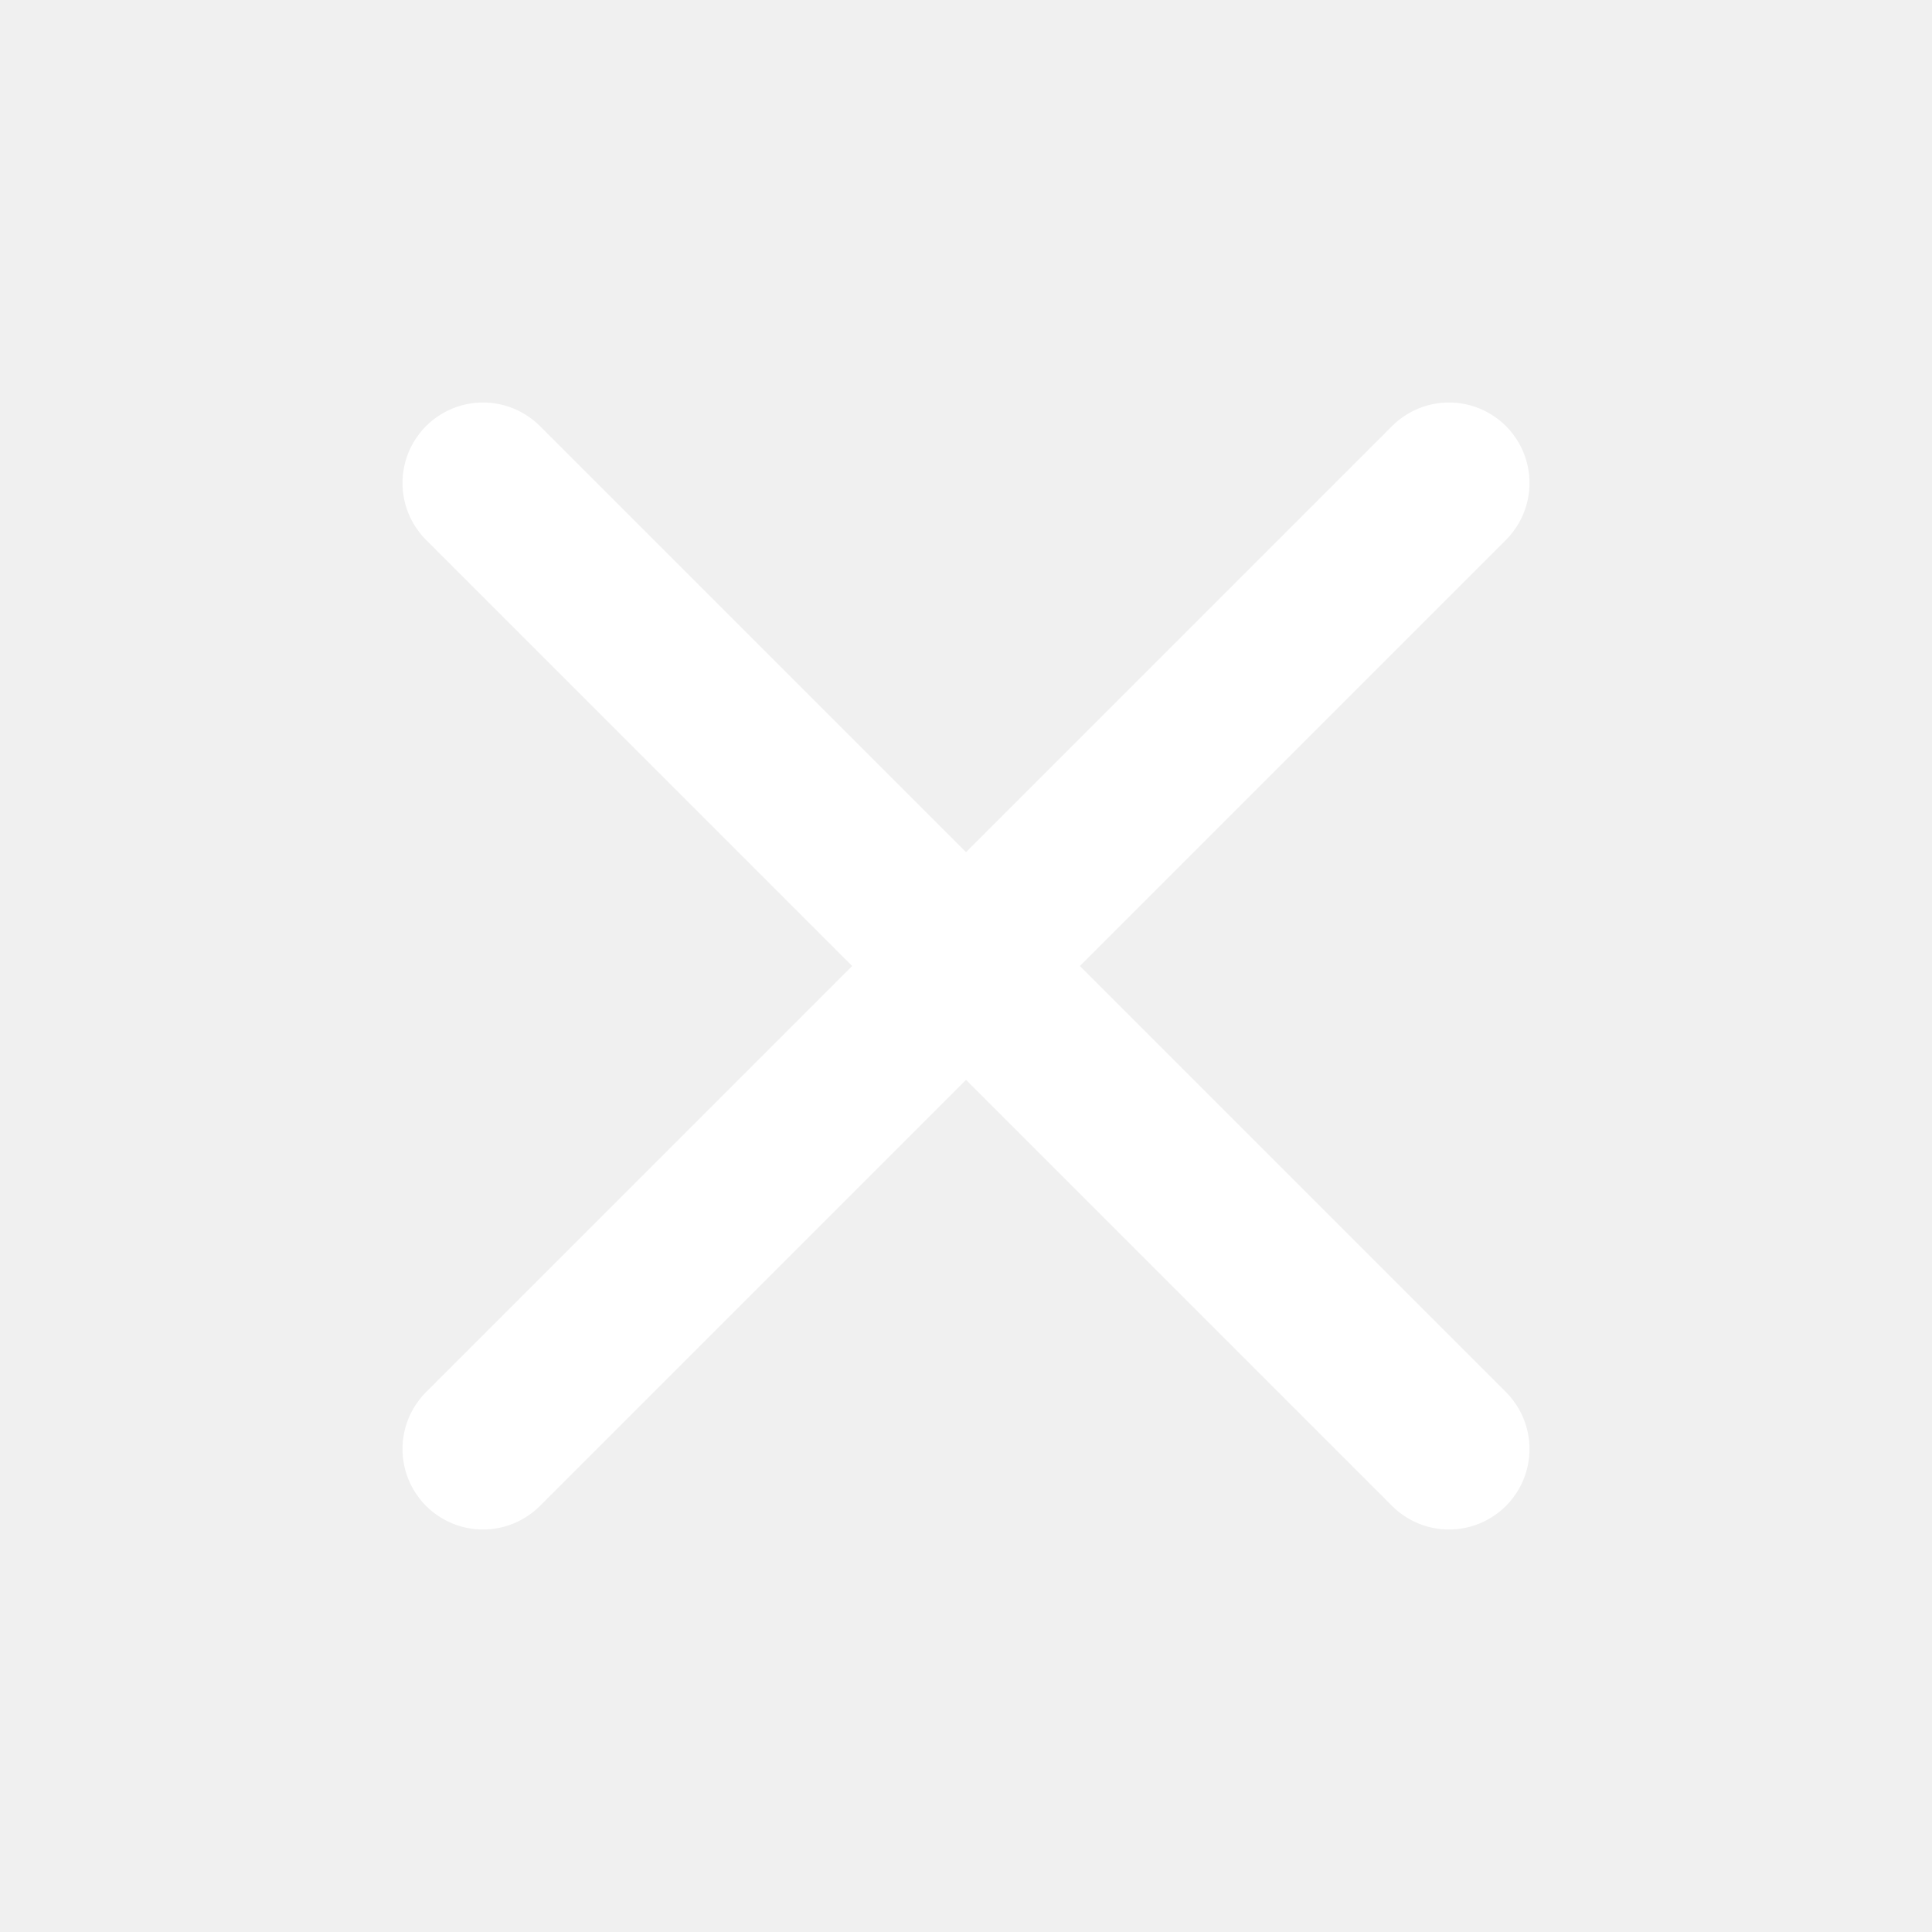
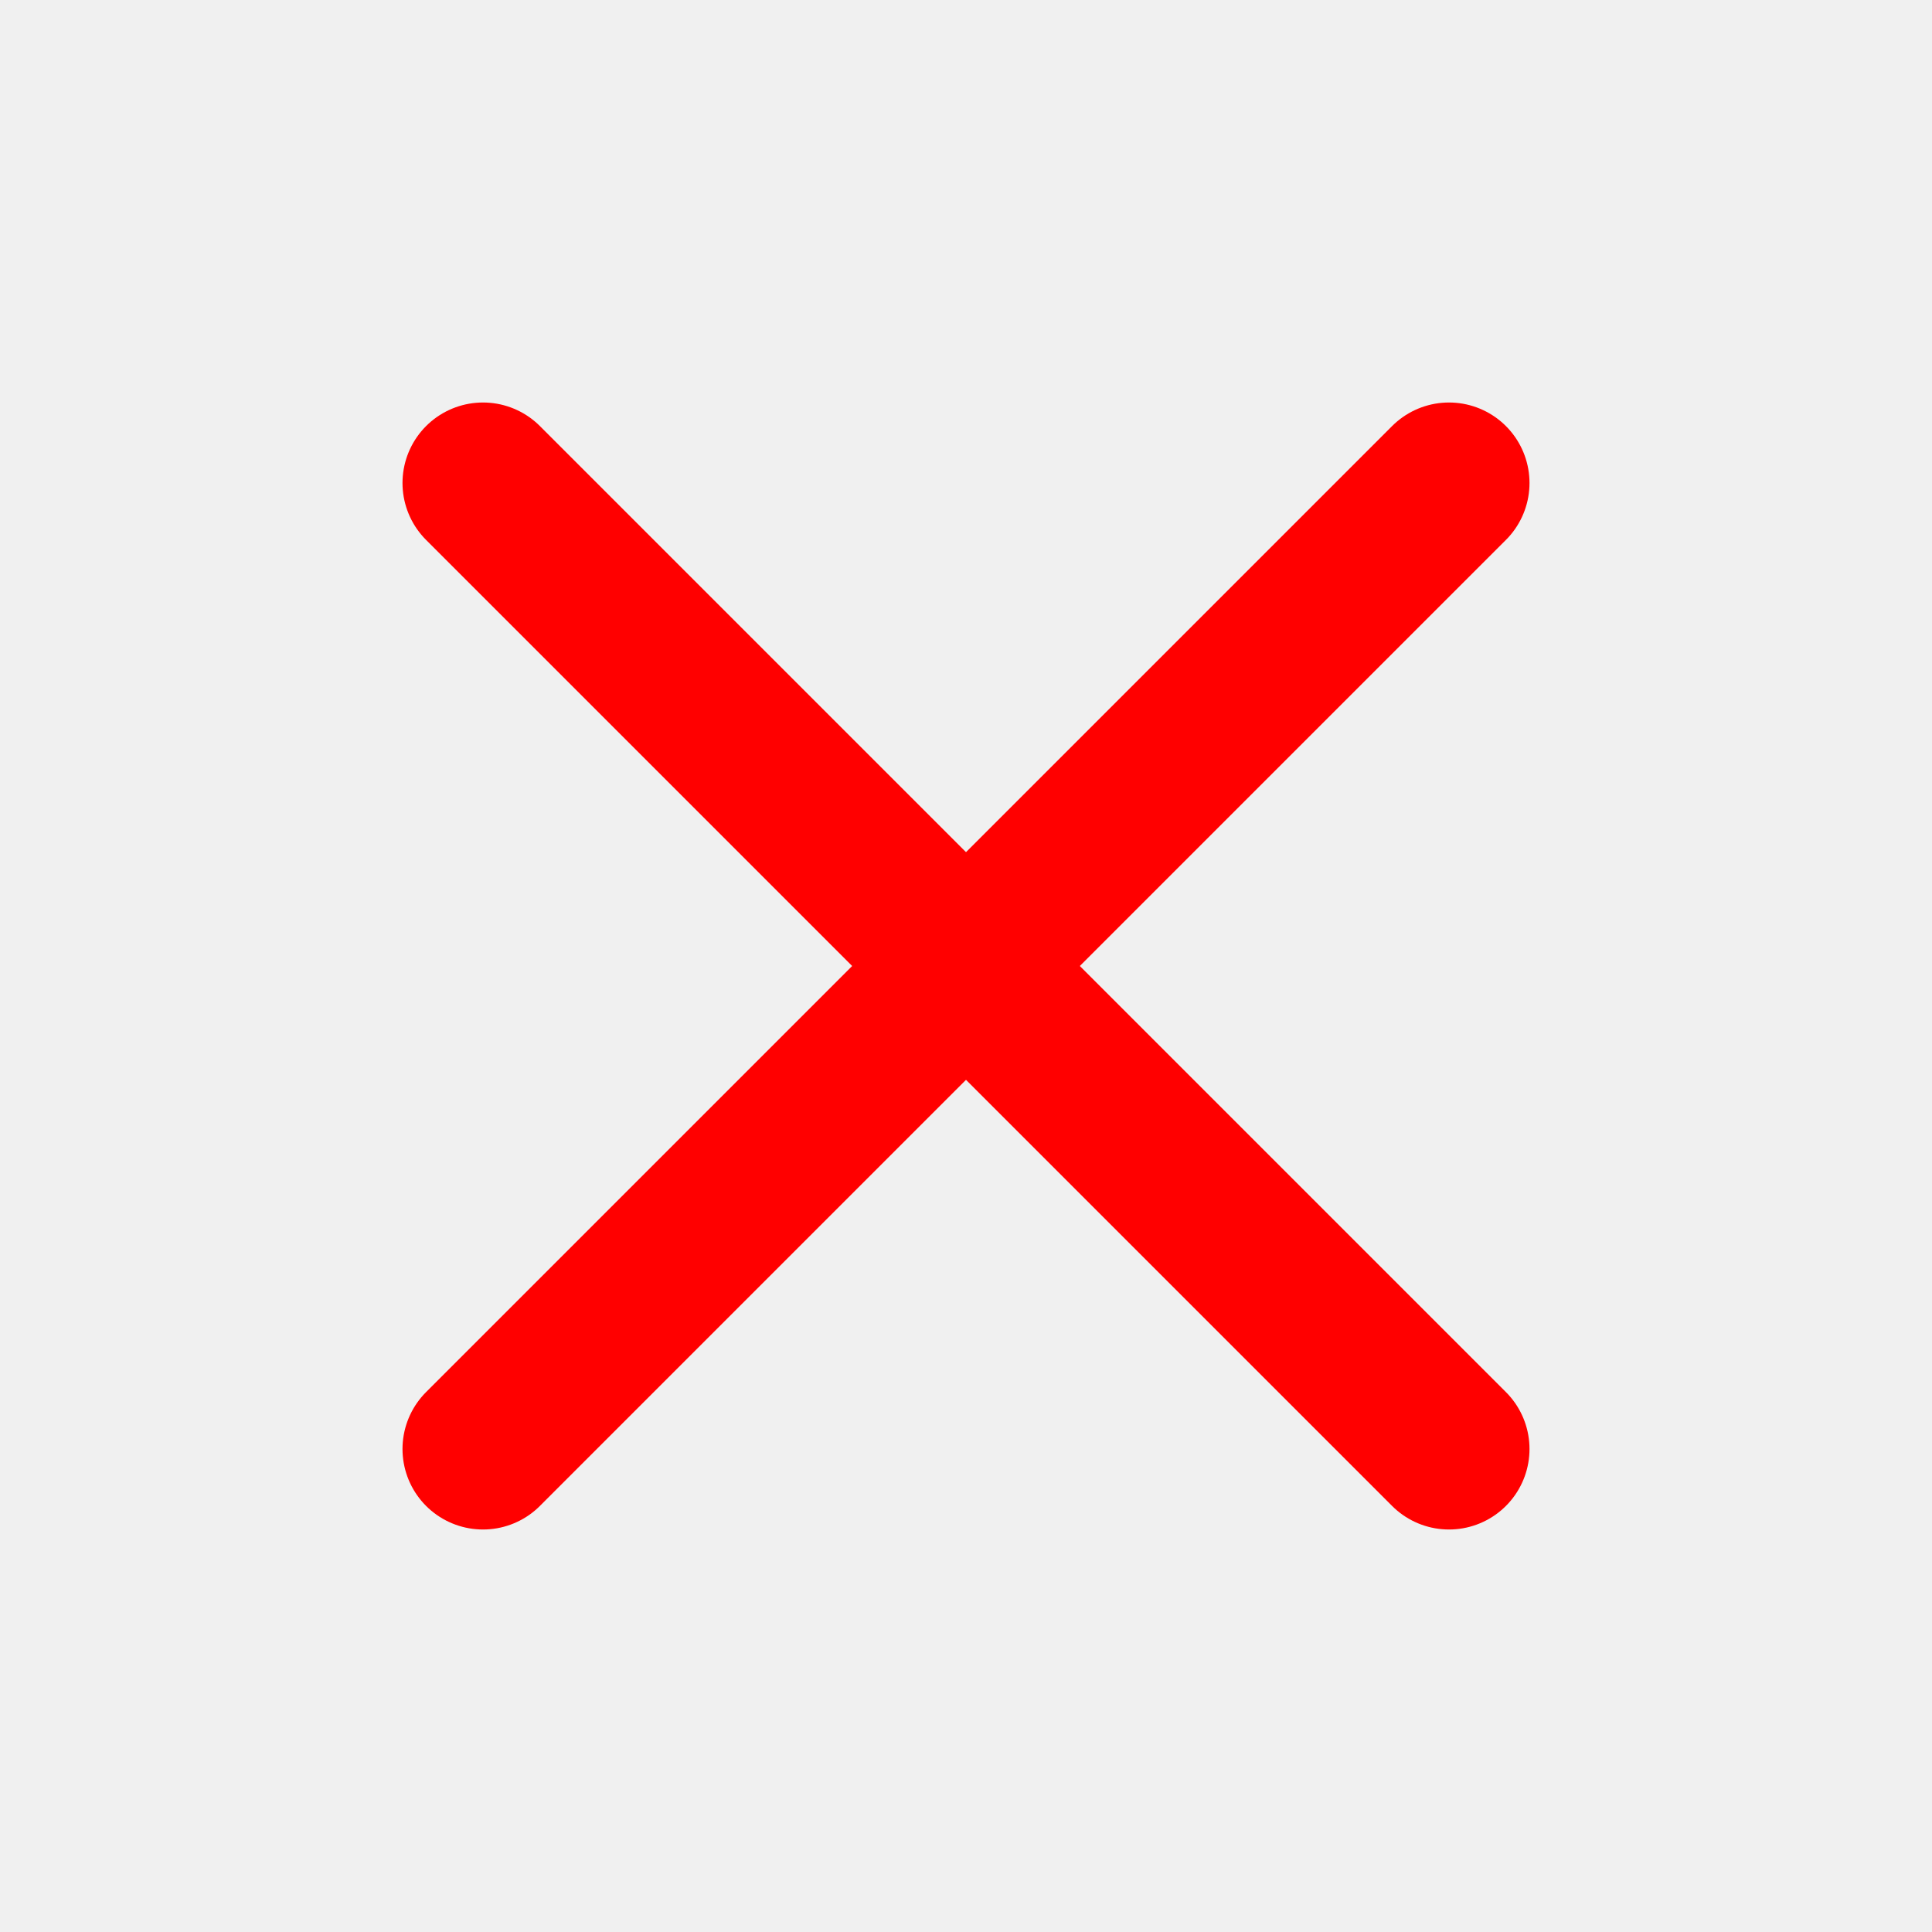
- <svg xmlns="http://www.w3.org/2000/svg" width="24" height="24" viewBox="0 0 24 24" fill="none" stroke="white" stroke-width="2" stroke-linecap="round" stroke-linejoin="round" class="feather feather-x">
+ <svg xmlns="http://www.w3.org/2000/svg" width="34" height="34" viewBox="0 0 24 24" fill="none" stroke="red" stroke-width="2" stroke-linecap="round" stroke-linejoin="round" class="feather feather-x">
  <line x1="18" y1="6" x2="6" y2="18" />
  <line x1="6" y1="6" x2="18" y2="18" />
</svg>
